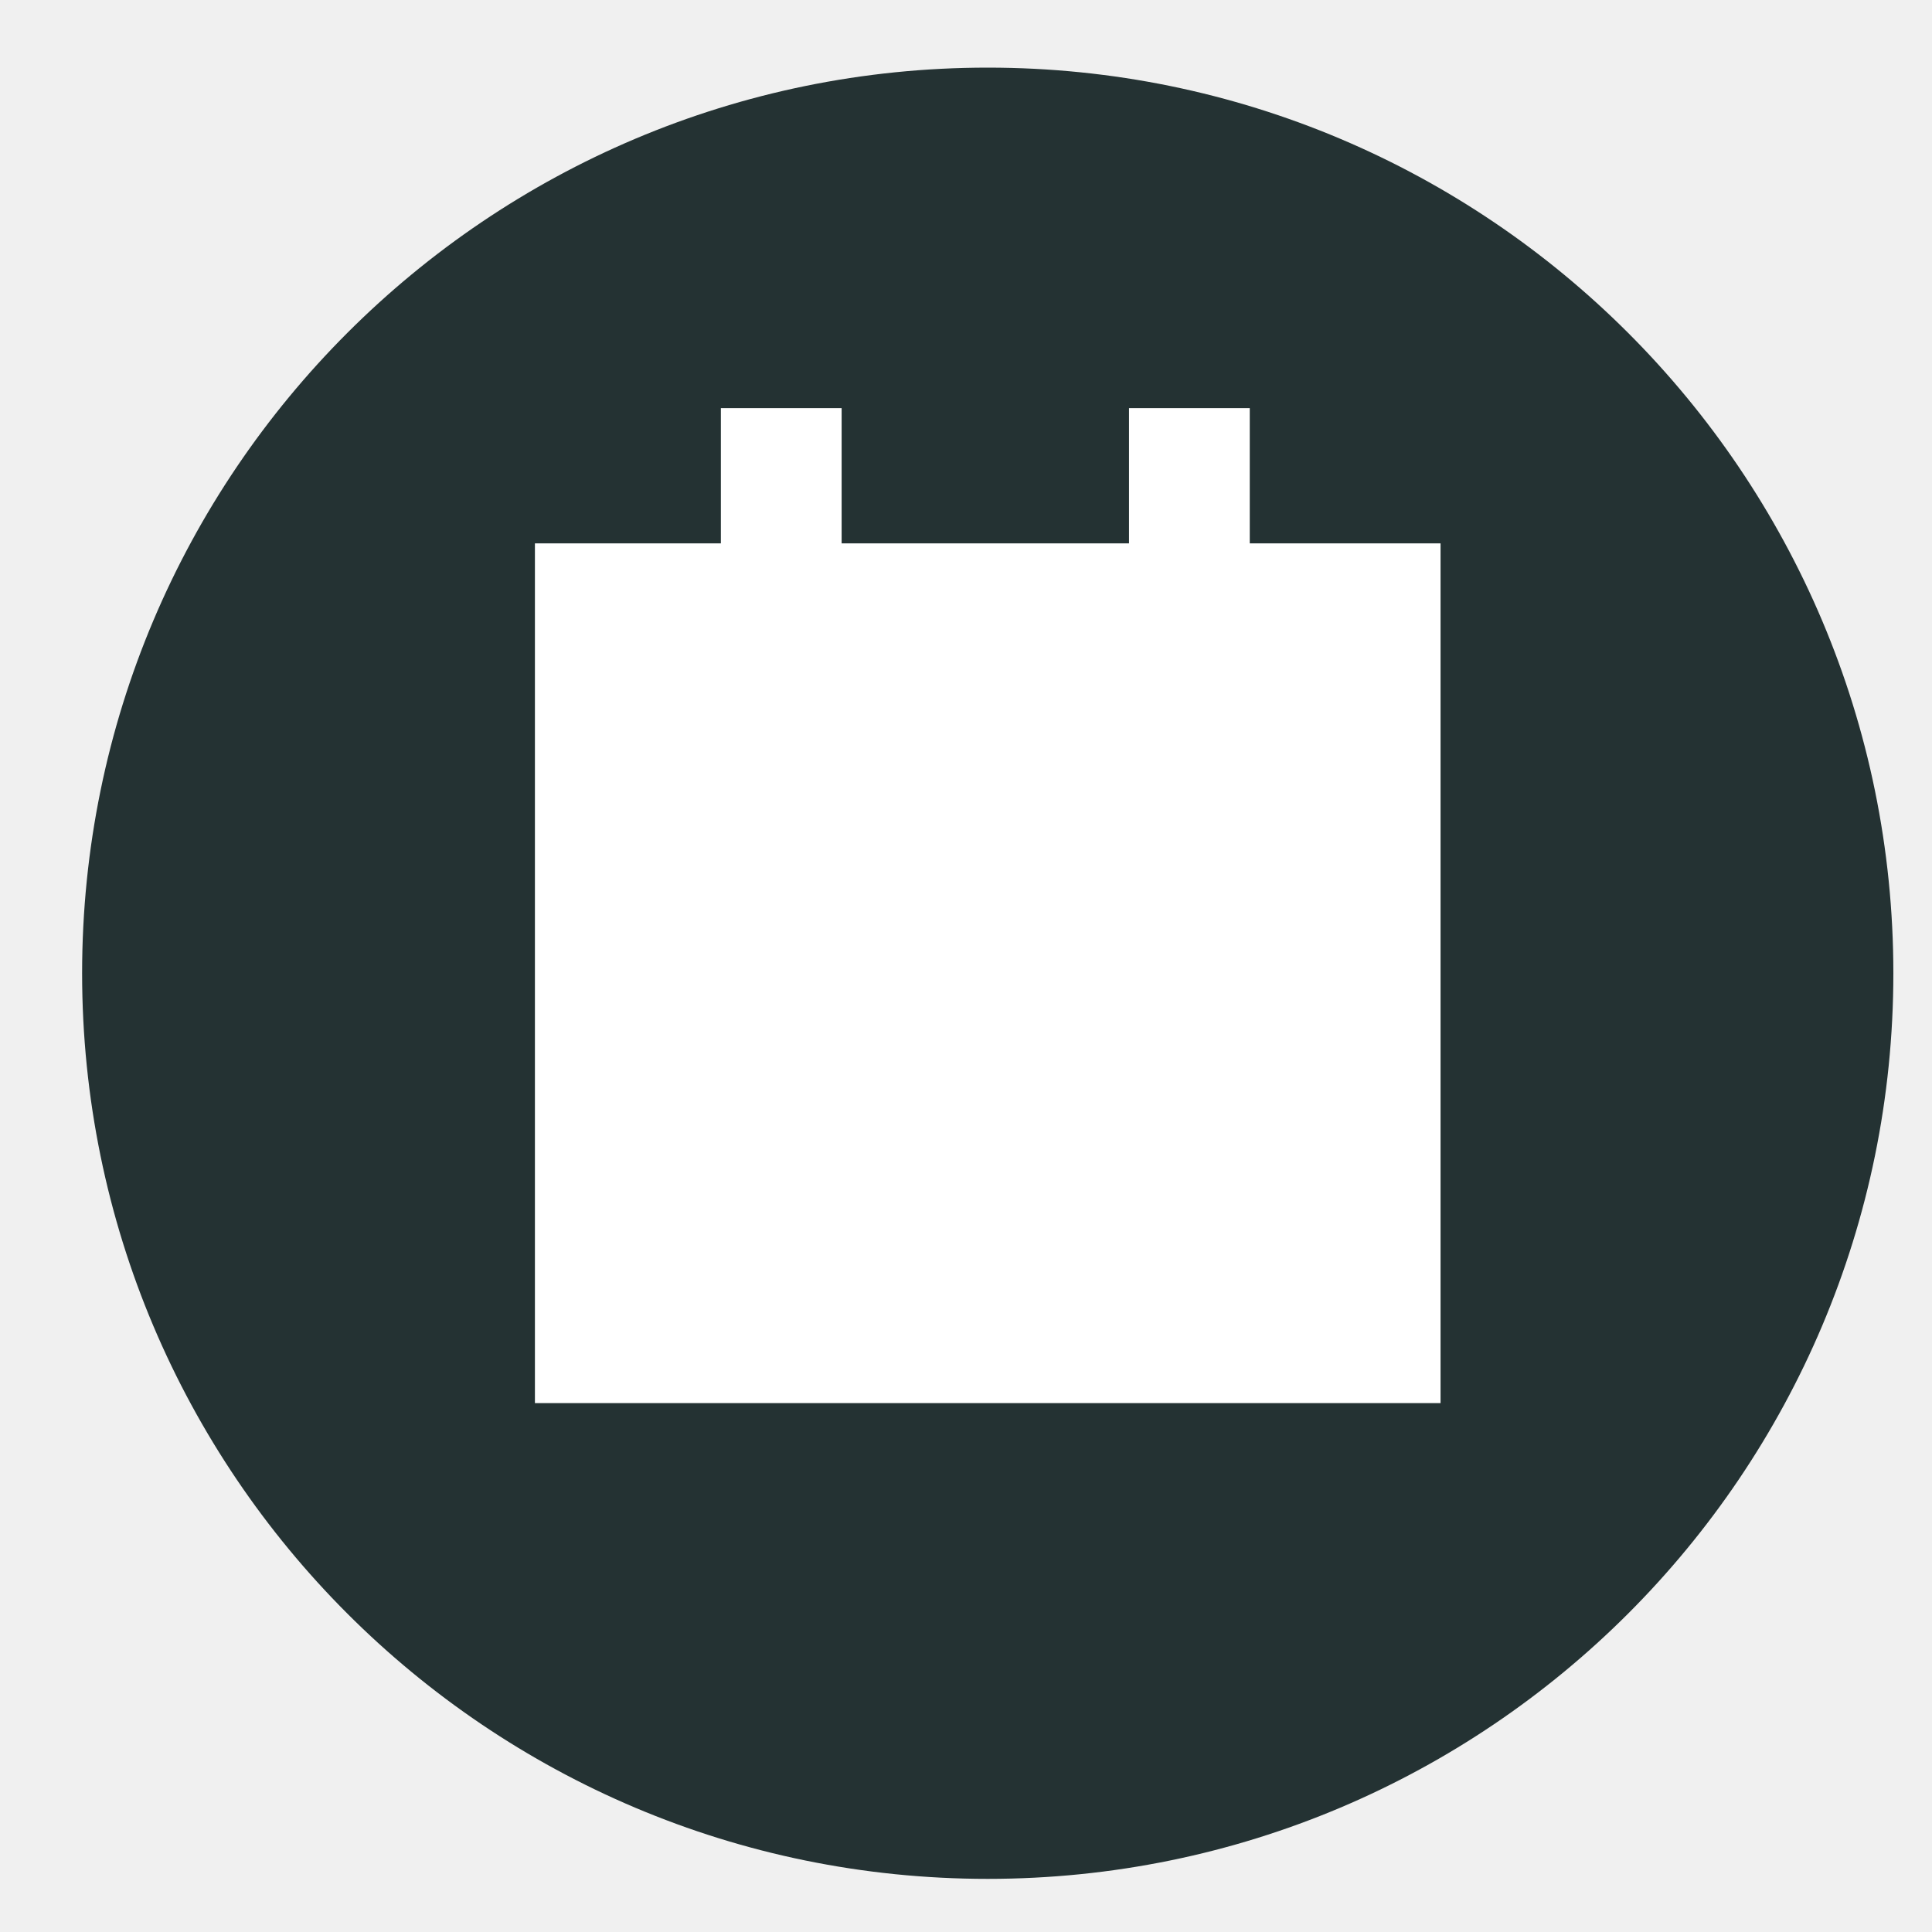
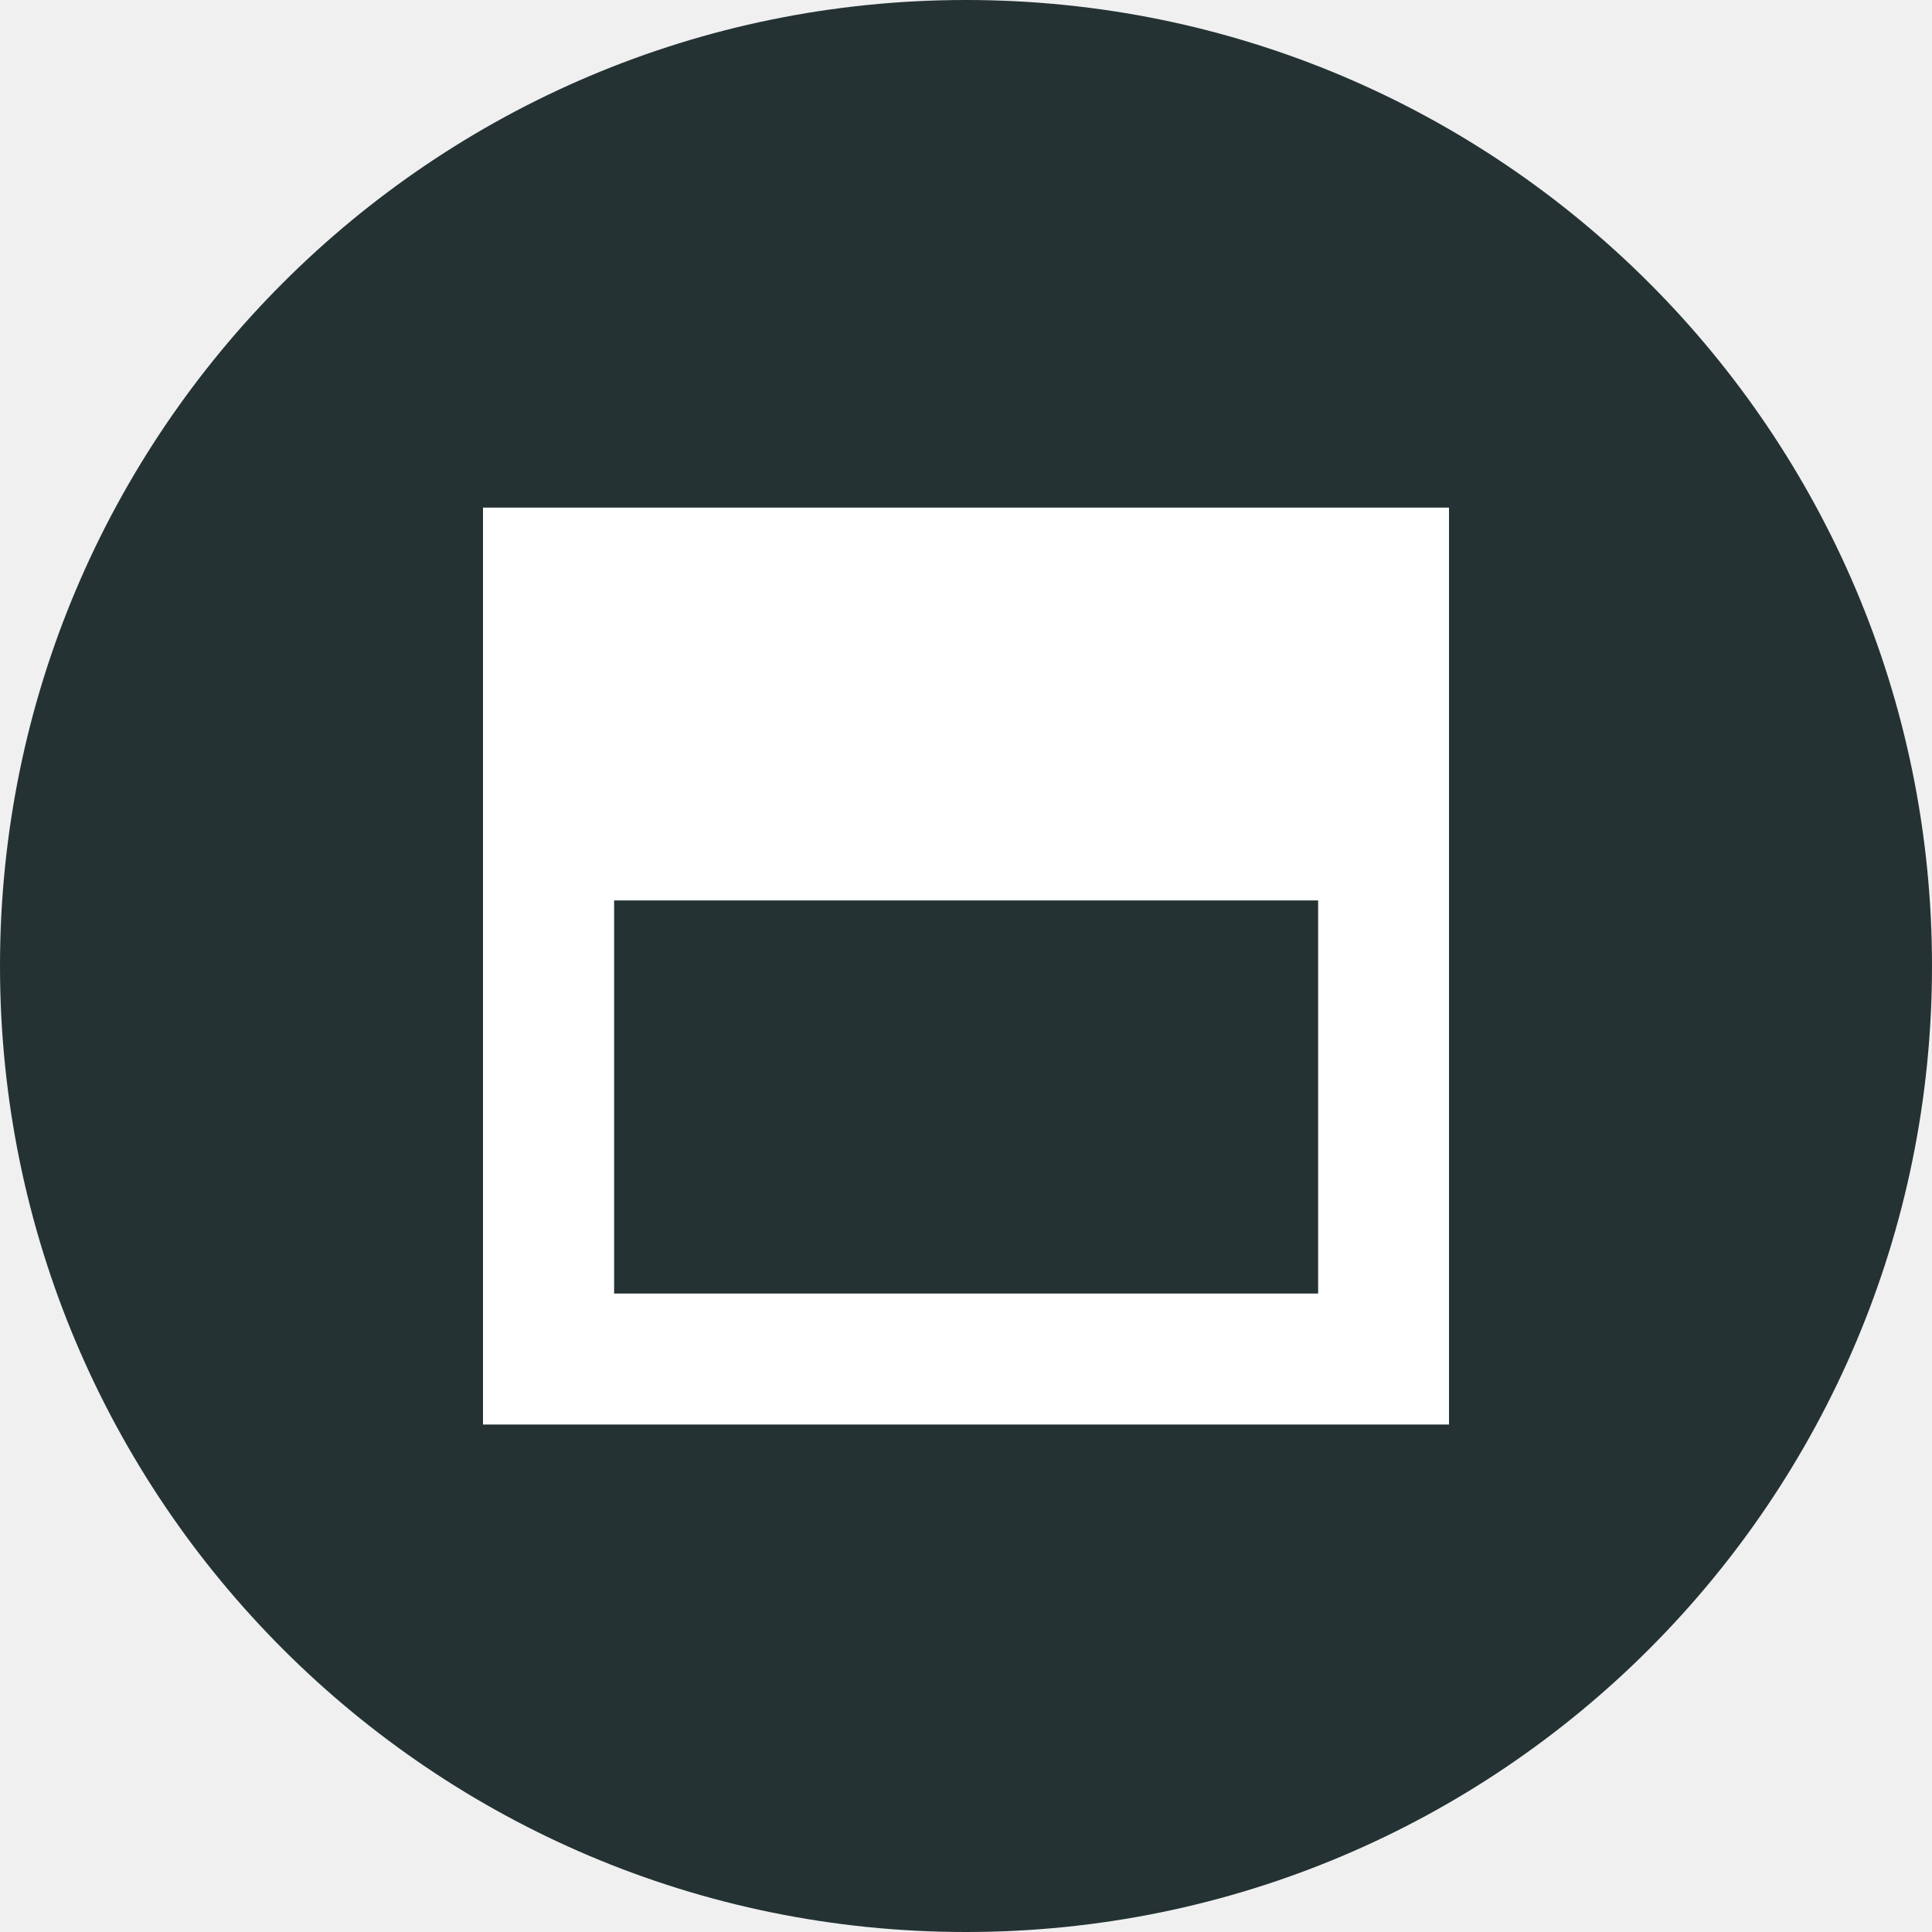
- <svg xmlns="http://www.w3.org/2000/svg" width="16" height="16" viewBox="0 0 16 15">
-   <g transform="translate(-967 -763)">
-     <path fill="#243233" d="M982.68 770.56a7.5 7.5 0 1 1-15 0 7.5 7.5 0 0 1 15 0" />
-     <path fill="#fff" fillrule="evenodd" d="M971.43 774.12h7.5V767h-7.5zm1.02-1.02h5.46v-3.05h-5.46z" />
-     <path fill="#fff" fill-opacity="0" stroke="#fff" d="M973.47 768.99v-3.11" />
-     <path fill="#fff" fill-opacity="0" stroke="#fff" d="M976.85 768.99v-3.11" />
+ <svg xmlns="http://www.w3.org/2000/svg" xmlns:xlink="http://www.w3.org/1999/xlink" width="15px" height="15px" viewBox="0 0 15 15" version="1.1">
+   <defs>
+     <polygon id="path-1" points="0 15 15 15 15 0 0 0" />
+   </defs>
+   <g id="Icon-/-Calendar" stroke="none" stroke-width="1" fill="none" fill-rule="evenodd">
+     <g id="Group-4">
+       <g id="Page-1">
+         <path d="M15,7.5 C15,11.643 11.643,15 7.5,15 C3.357,15 0,11.643 0,7.5 C0,3.357 3.357,0 7.5,0 C11.643,0 15,3.357 15,7.5" id="Fill-1" fill="#243233" />
+         <mask id="mask-2" fill="white">
+           <use xlink:href="#path-1" />
+         </mask>
+         <g id="Clip-4" />
+         <path d="M4.768,10.043 L10.234,10.043 L10.234,6.991 L4.768,6.991 L4.768,10.043 Z M3.75,11.06 L11.25,11.06 L11.25,3.941 L3.75,3.941 L3.75,11.06 Z" id="Fill-3" fill="#FFFFFF" mask="url(#mask-2)" />
+         <path d="M5.784,5.921 L5.784,2.813" id="Stroke-5" stroke="#FFFFFF" mask="url(#mask-2)" />
+         <path d="M9.161,5.921 L9.161,2.813" id="Stroke-6" stroke="#FFFFFF" mask="url(#mask-2)" />
+       </g>
+     </g>
  </g>
</svg>
